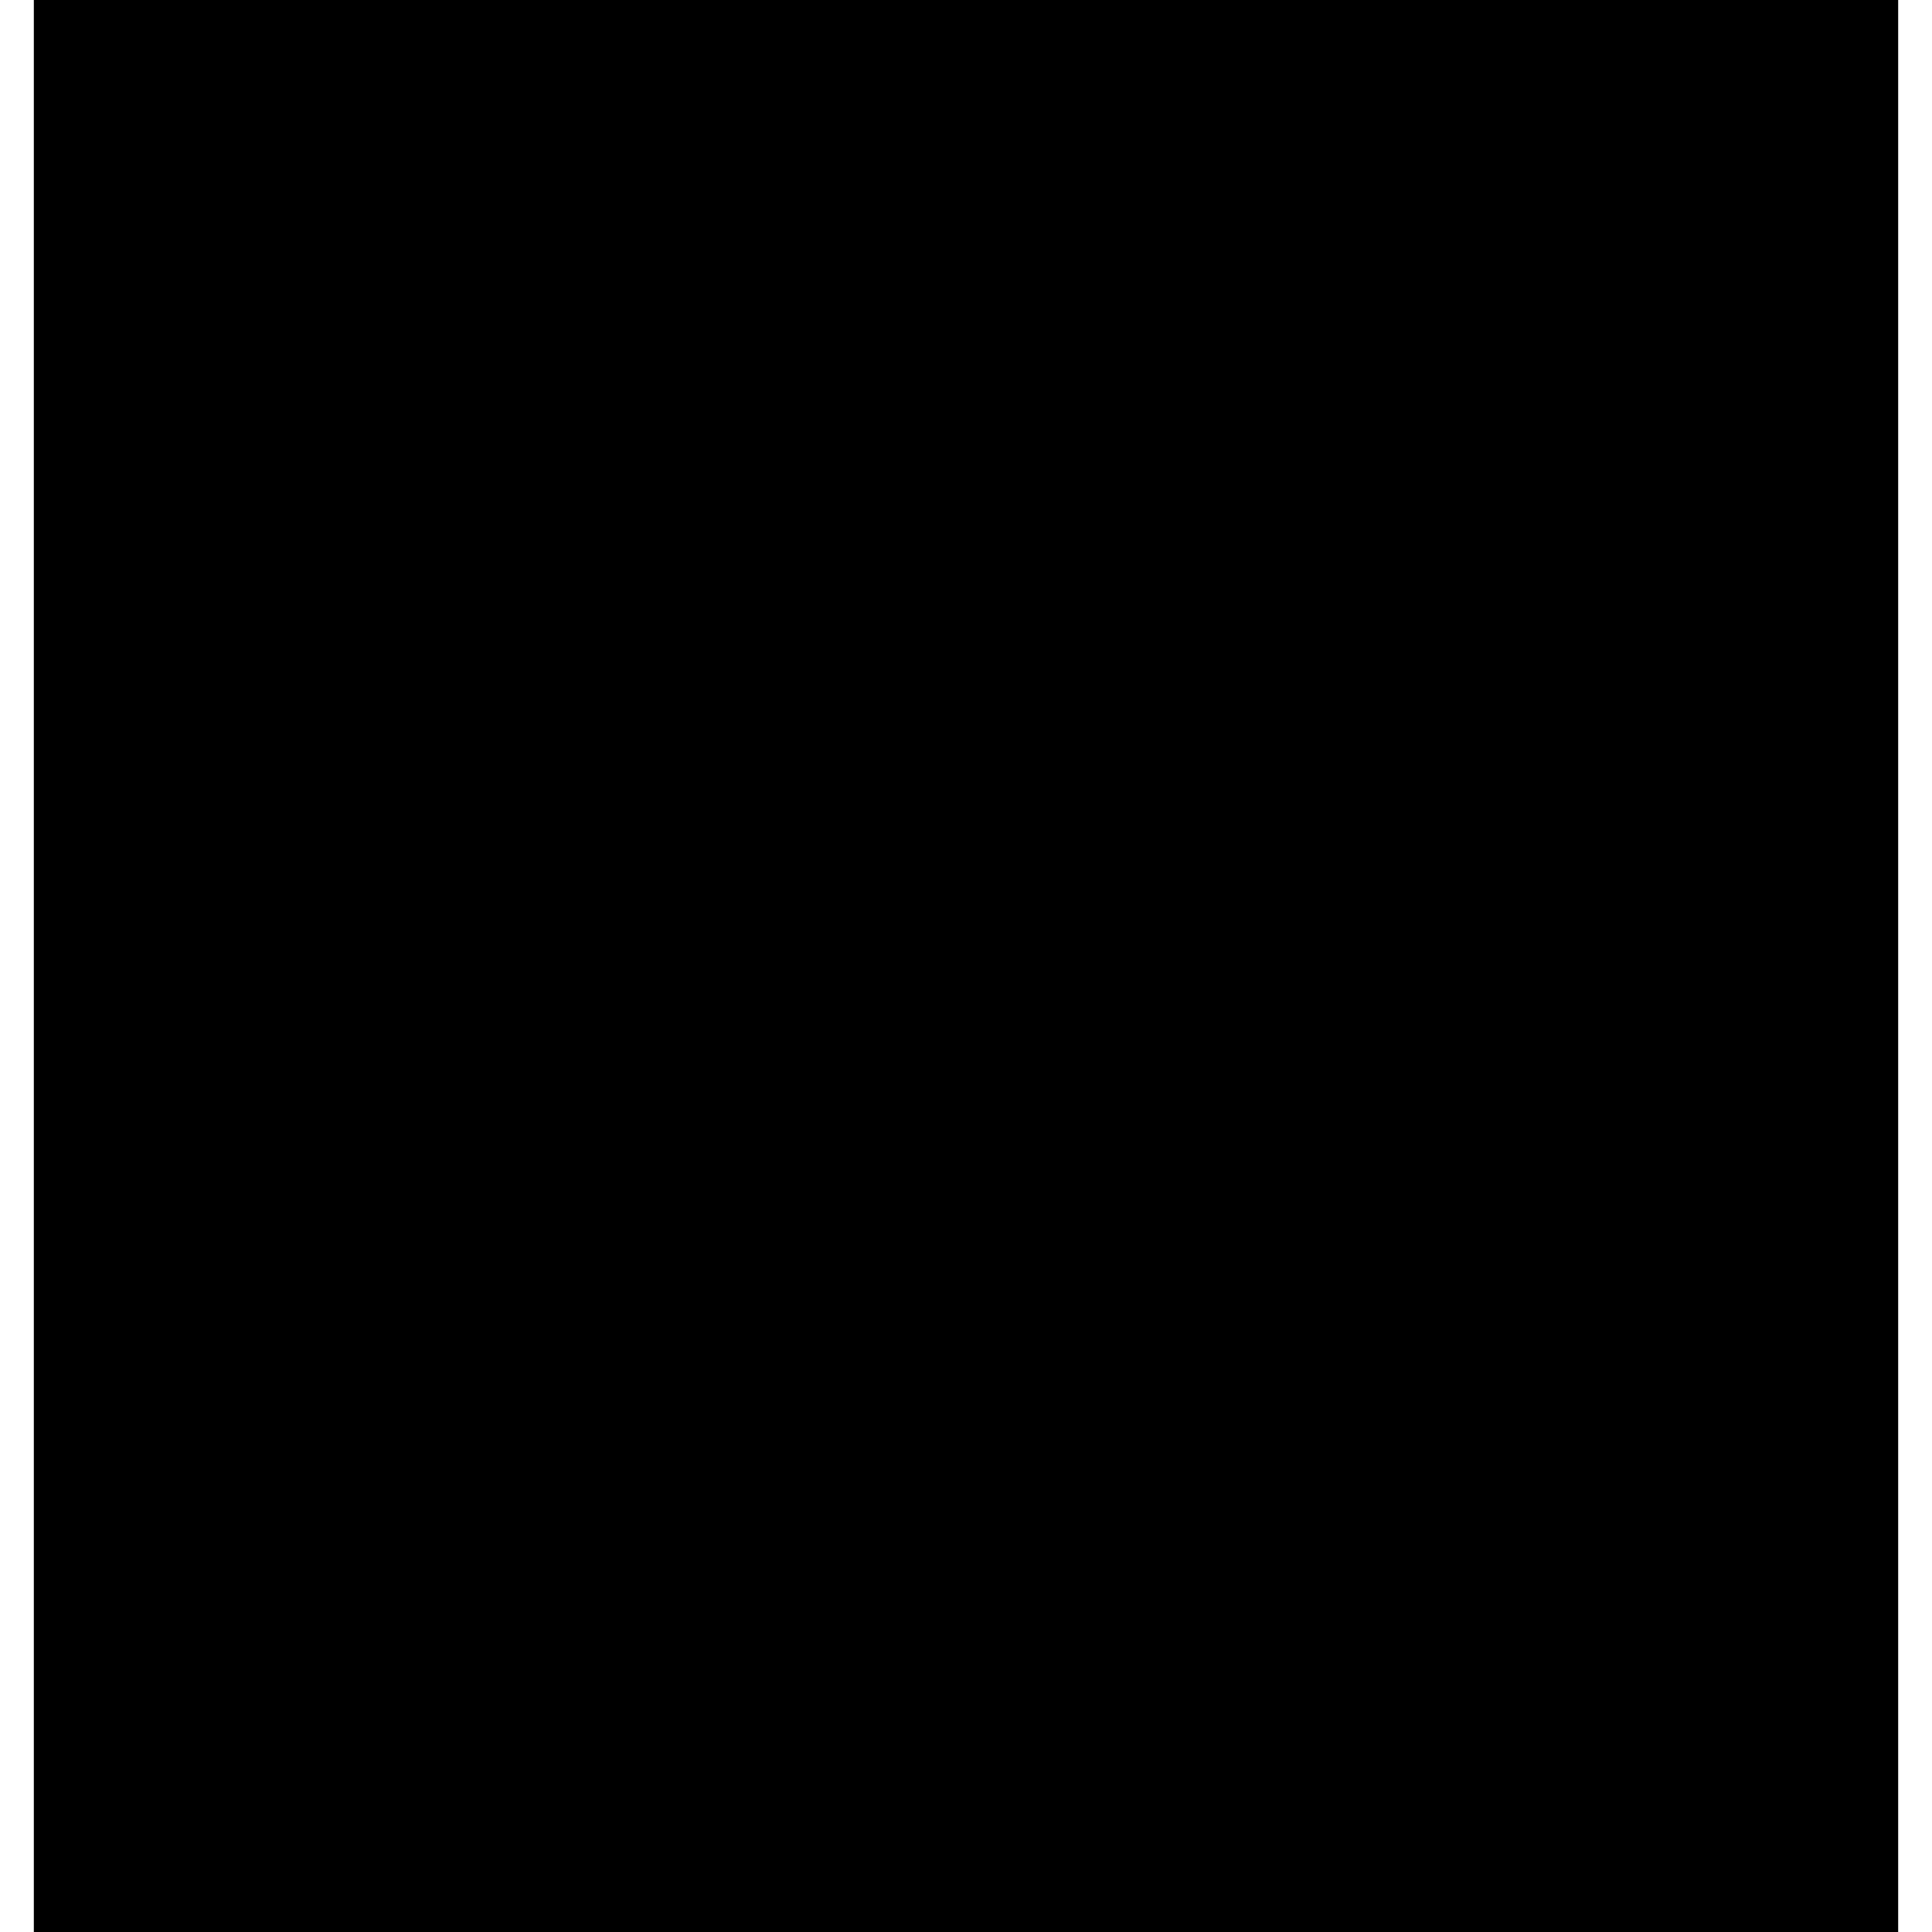
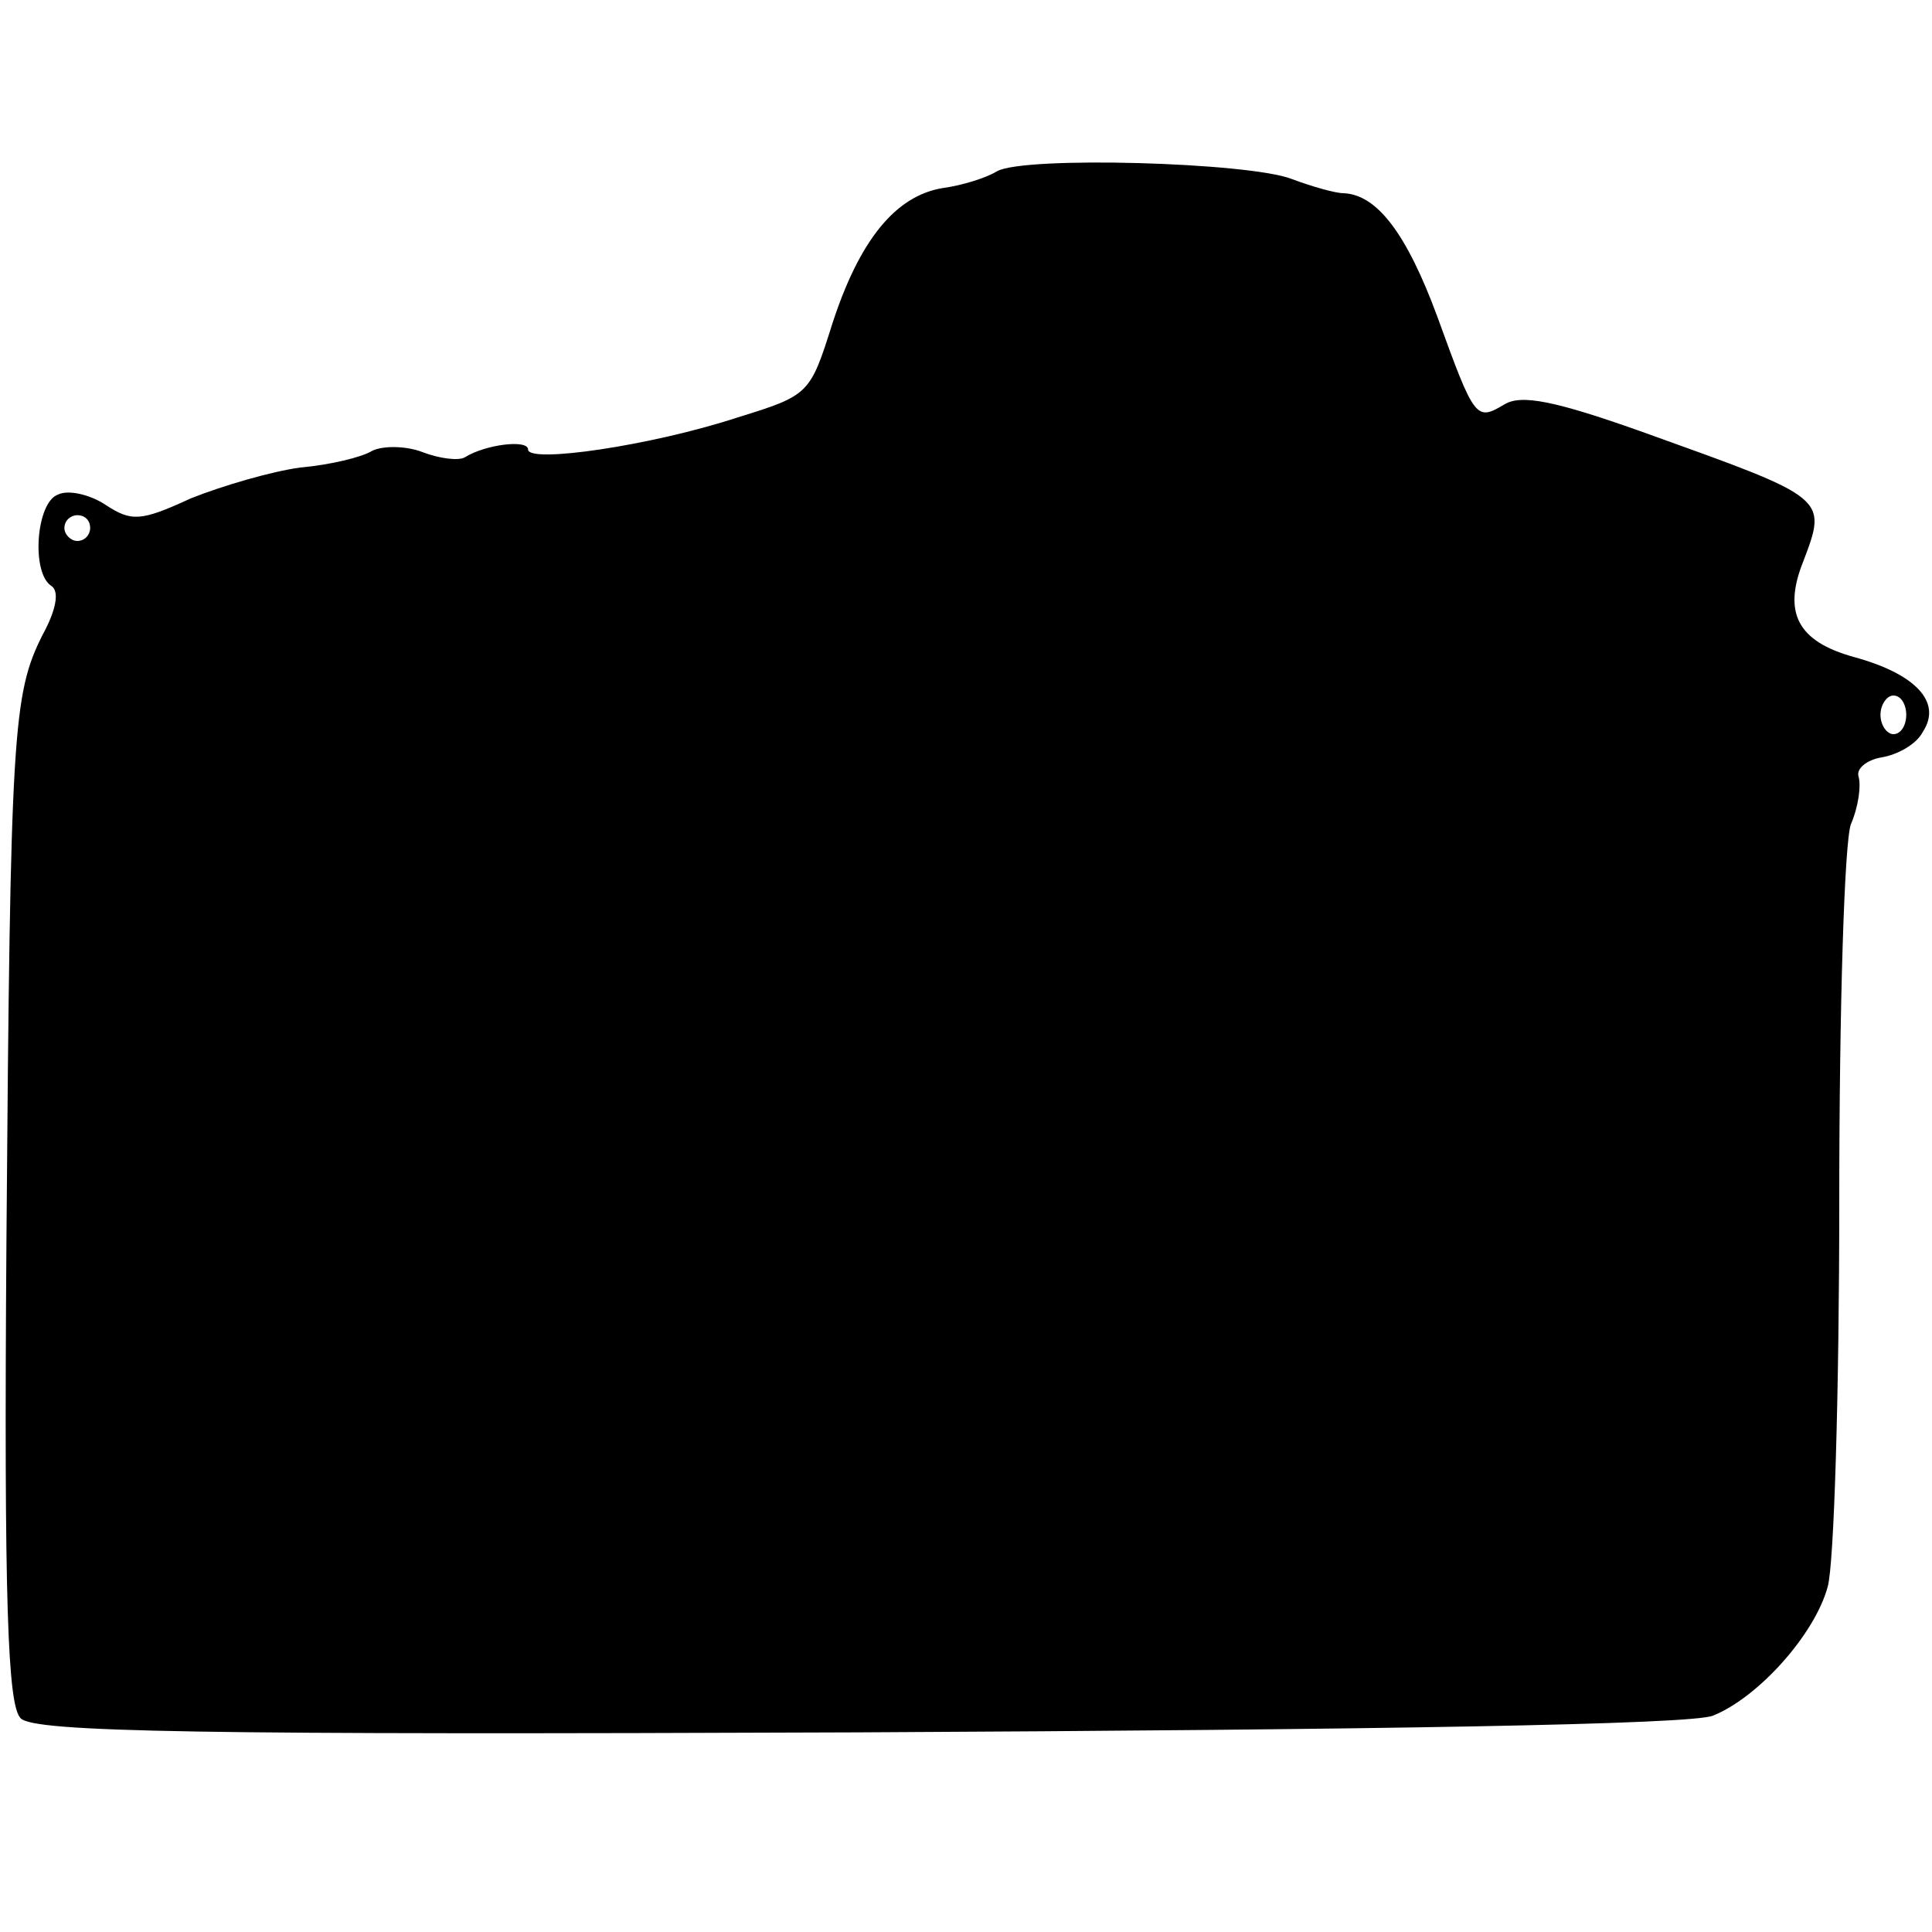
- <svg xmlns="http://www.w3.org/2000/svg" version="1.0" width="1599pt" height="1599pt" viewBox="0 0 1599 1599" preserveAspectRatio="xMidYMid meet">
-   <g transform="translate(0,1599) scale(0.1,-0.1)" fill="#000000" stroke="none">
-     <path d="M280 7995 l0 -7995 7715 0 7715 0 0 7995 0 7995 -7715 0 -7715 0 0 -7995z" />
+ <svg xmlns="http://www.w3.org/2000/svg" version="1.0" width="150pt" height="150pt" viewBox="0 0 150 150" preserveAspectRatio="xMidYMid meet">
+   <g transform="translate(0,150) scale(0.1,-0.1)" fill="#000000" stroke="none">
+     <path d="M774 1367 c-8 -5 -27 -11 -42 -13 -37 -6 -65 -41 -86 -106 -17 -54 -18 -55 -73 -72 -67 -22 -163 -36 -163 -25 0 8 -33 4 -49 -6 -5 -3 -20 -1 -33 4 -13 5 -31 5 -39 1 -8 -5 -33 -11 -56 -13 -22 -3 -60 -14 -85 -24 -39 -18 -46 -18 -66 -5 -12 8 -29 12 -37 8 -17 -6 -21 -61 -5 -71 6 -4 4 -18 -7 -38 -23 -46 -25 -74 -28 -470 -2 -282 1 -361 11 -371 10 -11 140 -13 651 -11 402 2 647 6 663 13 35 14 79 63 89 100 5 17 9 152 9 299 0 152 4 279 9 293 6 14 8 30 6 37 -2 6 6 13 18 15 12 2 27 10 32 20 15 23 -6 45 -54 58 -43 12 -55 34 -39 74 19 50 19 49 -123 100 -70 25 -96 30 -109 22 -22 -13 -23 -12 -52 68 -24 65 -47 95 -73 96 -6 0 -24 5 -40 11 -33 13 -208 18 -229 6z m-704 -277 c0 -5 -4 -10 -10 -10 -5 0 -10 5 -10 10 0 6 5 10 10 10 6 0 10 -4 10 -10z m1410 -145 c0 -8 -4 -15 -10 -15 -5 0 -10 7 -10 15 0 8 5 15 10 15 6 0 10 -7 10 -15z" />
  </g>
</svg>
